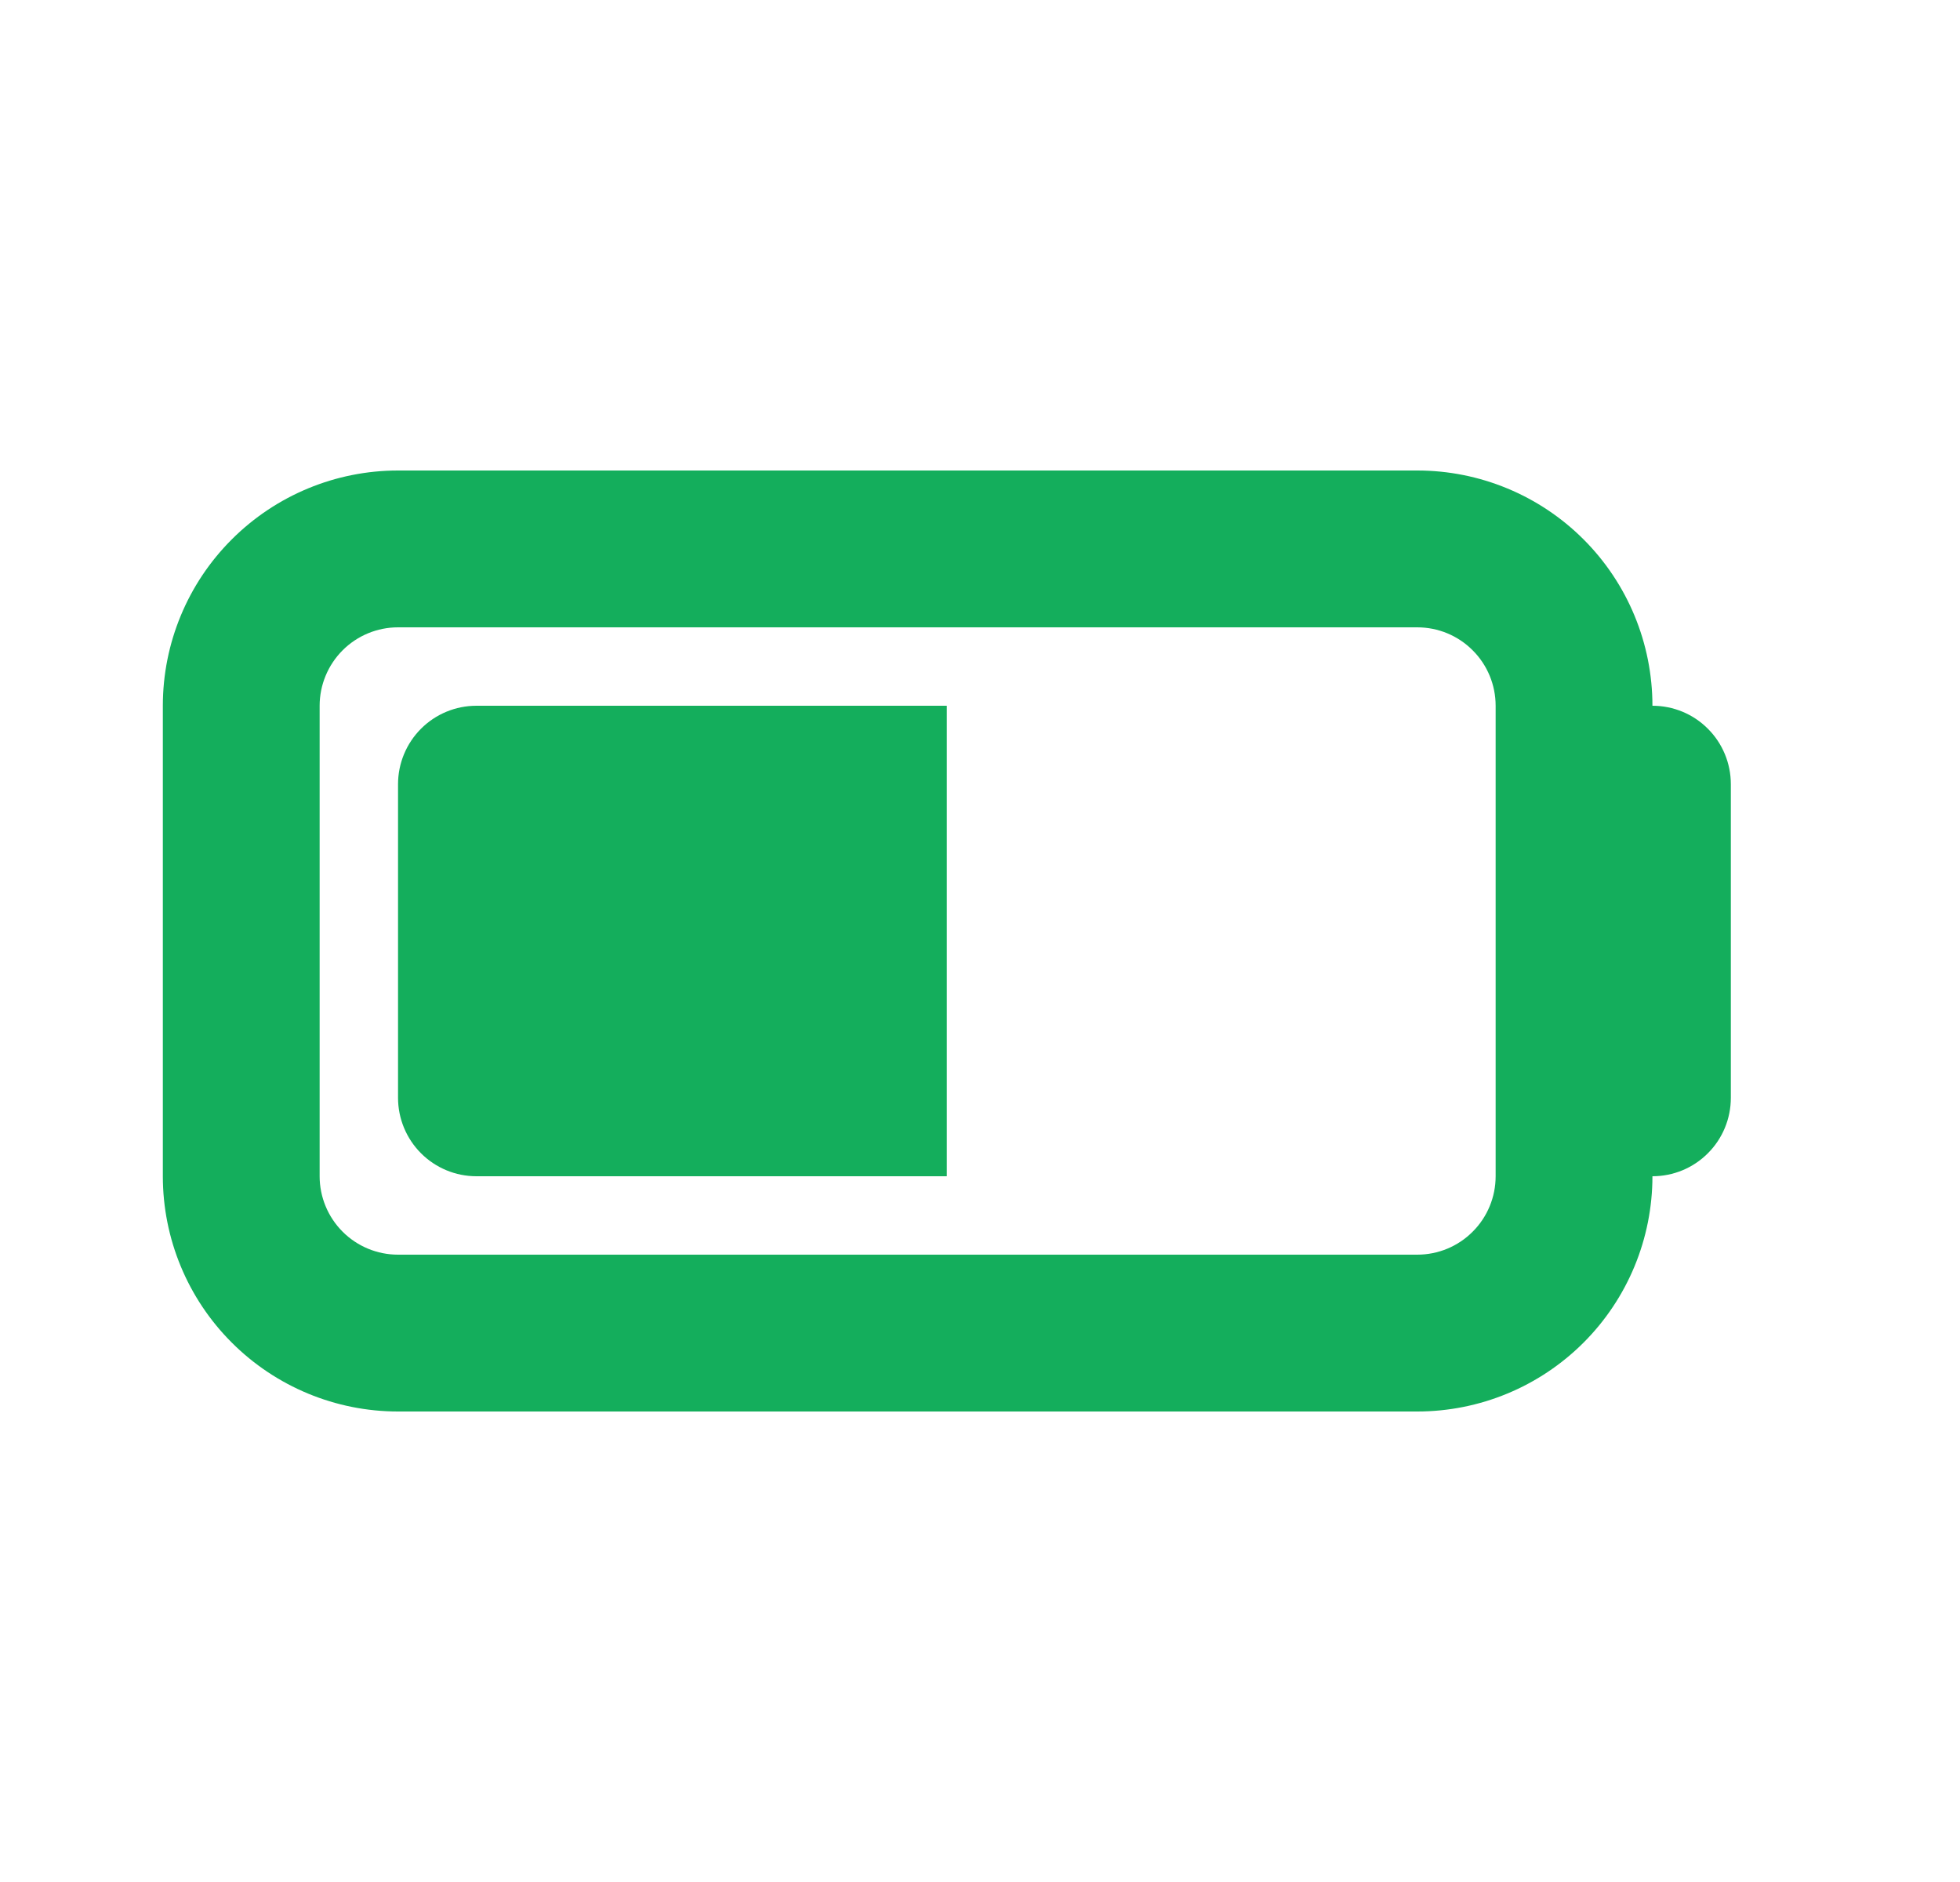
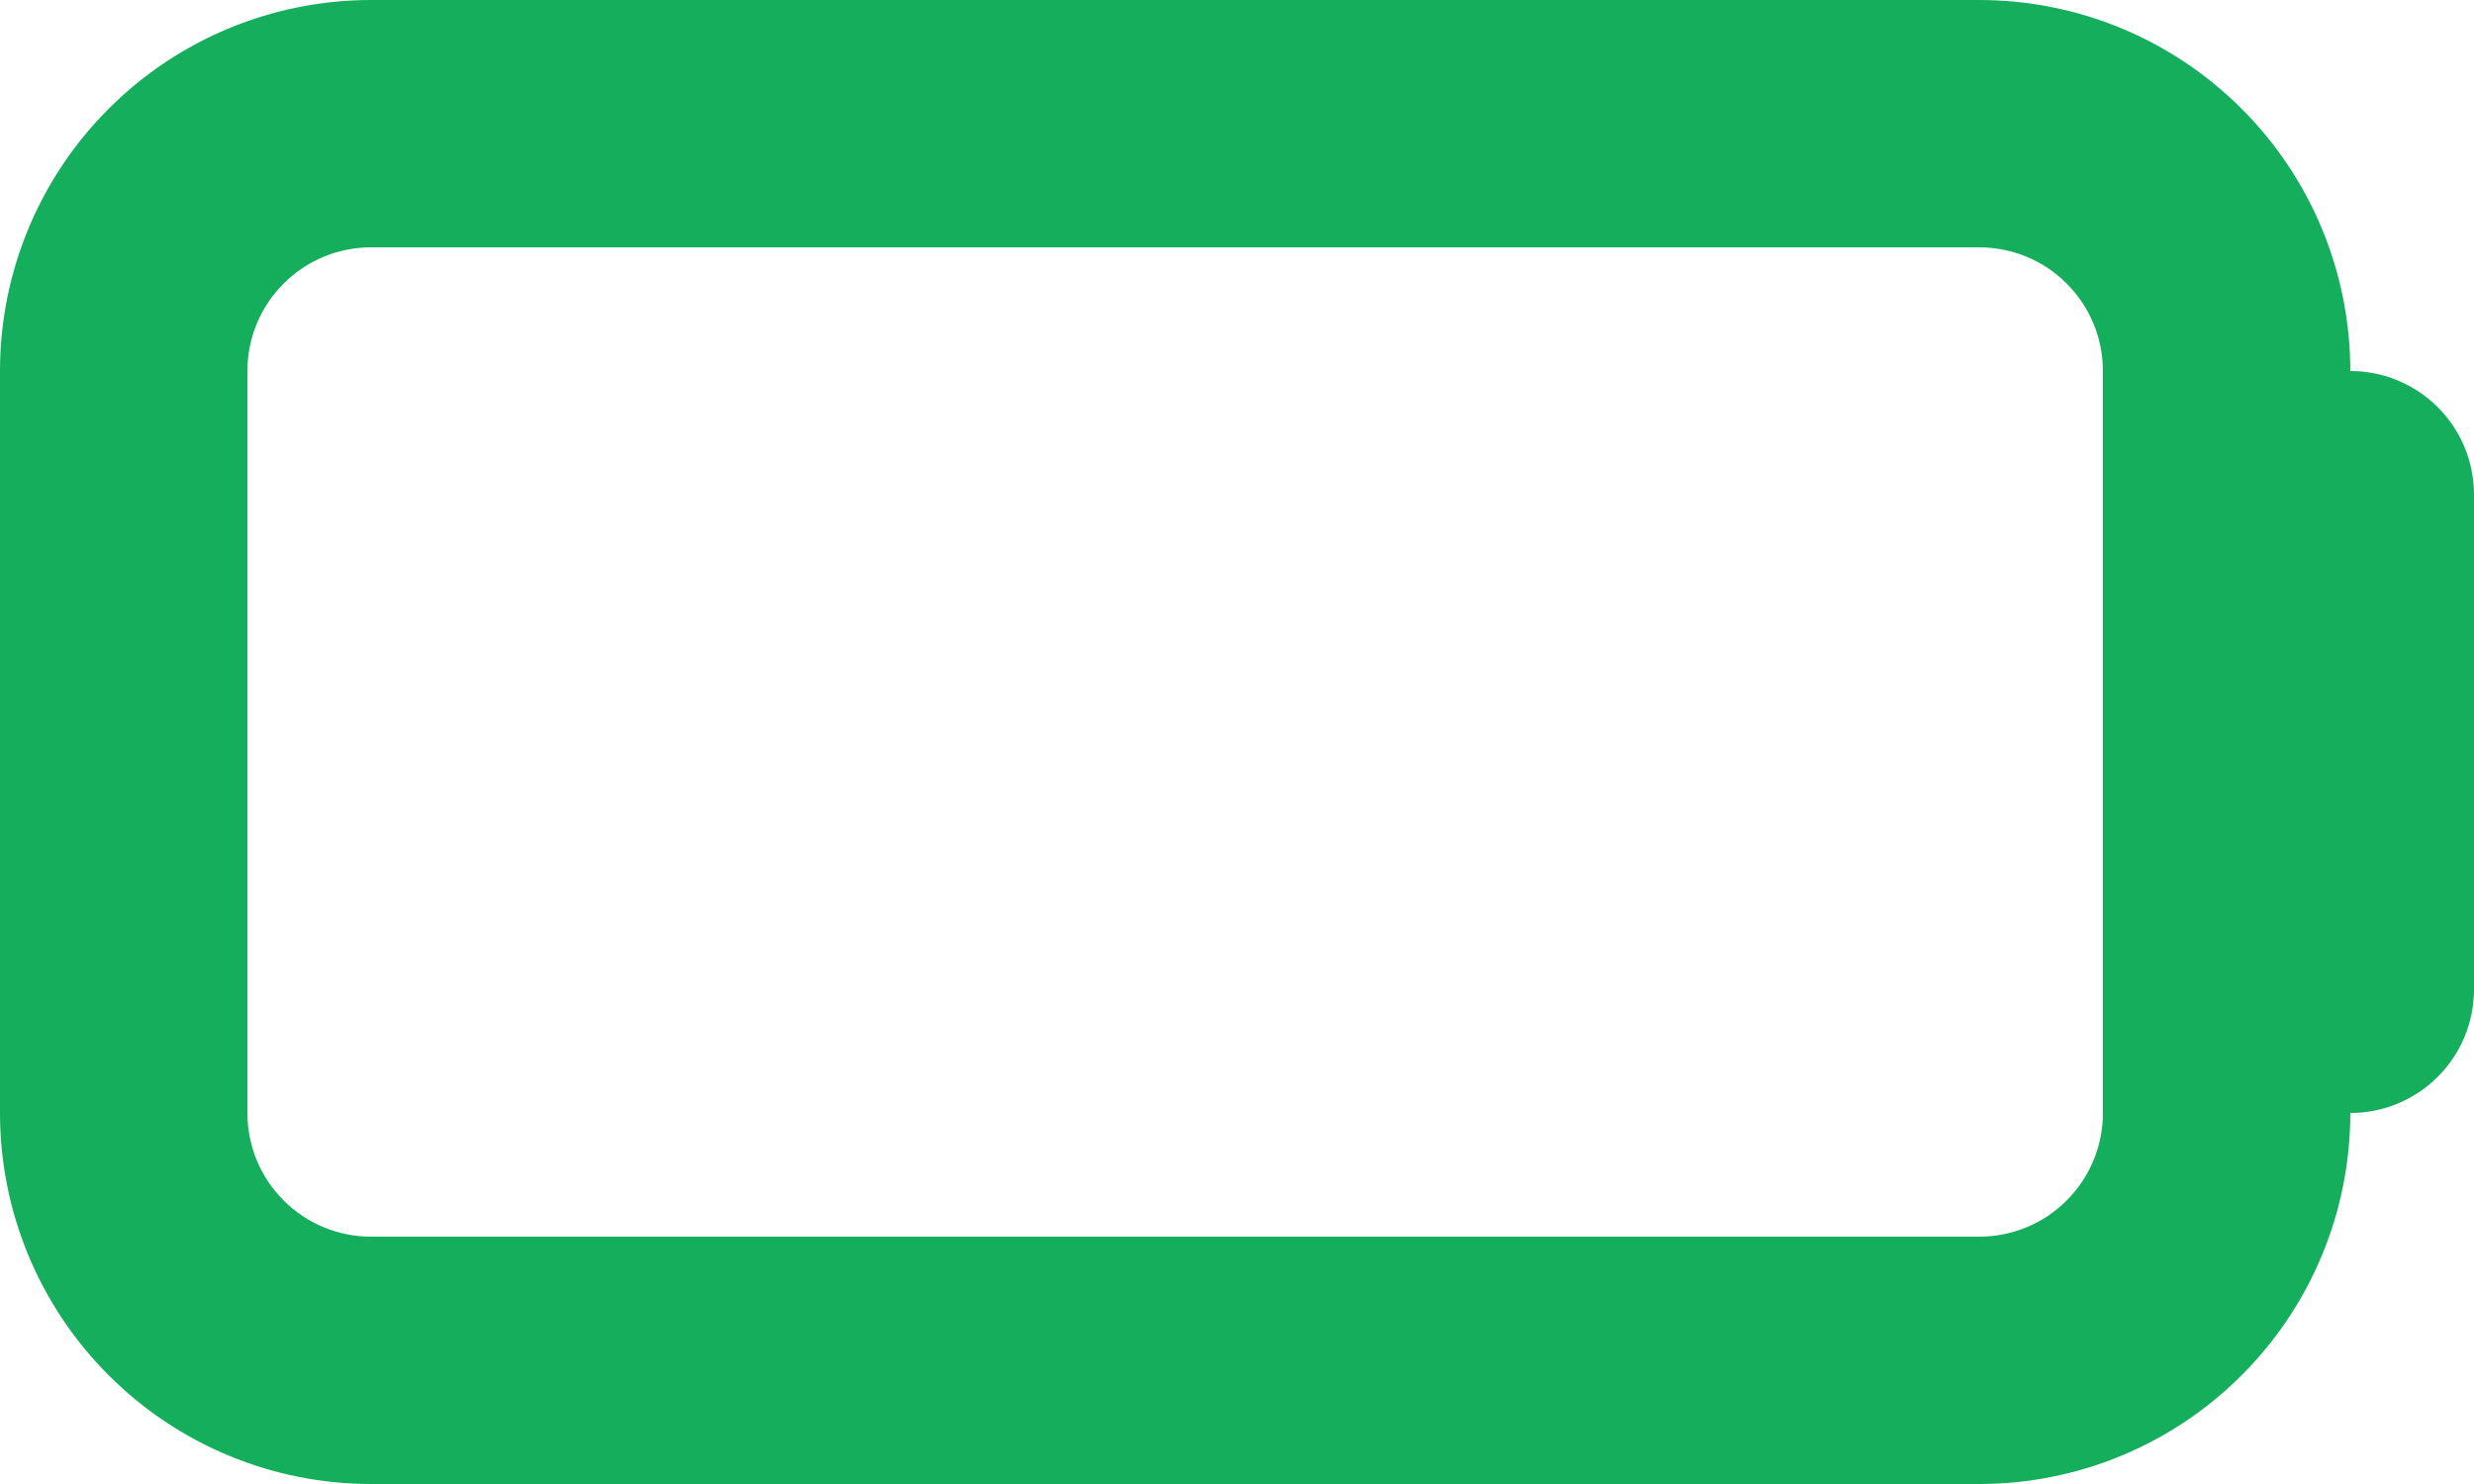
- <svg xmlns="http://www.w3.org/2000/svg" width="25" height="24" viewBox="0 0 25 24" fill="none">
-   <path d="M6.077 15C5.812 15 5.558 14.895 5.37 14.707C5.183 14.52 5.077 14.265 5.077 14V10C5.077 9.735 5.183 9.48 5.37 9.293C5.558 9.105 5.812 9 6.077 9H12.077V15H6.077Z" fill="#14AE5C" />
-   <path fill-rule="evenodd" clip-rule="evenodd" d="M18.077 6H5.077C4.282 6 3.519 6.316 2.956 6.879C2.393 7.441 2.077 8.204 2.077 9V15C2.077 15.796 2.393 16.559 2.956 17.121C3.519 17.684 4.282 18 5.077 18H18.077C18.873 18 19.636 17.684 20.199 17.121C20.761 16.559 21.077 15.796 21.077 15C21.343 15 21.597 14.895 21.784 14.707C21.972 14.52 22.077 14.265 22.077 14V10C22.077 9.735 21.972 9.48 21.784 9.293C21.597 9.105 21.343 9 21.077 9C21.077 8.204 20.761 7.441 20.199 6.879C19.636 6.316 18.873 6 18.077 6ZM18.077 8H5.077C4.812 8 4.558 8.105 4.37 8.293C4.183 8.48 4.077 8.735 4.077 9V15C4.077 15.265 4.183 15.52 4.37 15.707C4.558 15.895 4.812 16 5.077 16H18.077C18.343 16 18.597 15.895 18.784 15.707C18.972 15.52 19.077 15.265 19.077 15V9C19.077 8.735 18.972 8.48 18.784 8.293C18.597 8.105 18.343 8 18.077 8Z" fill="#14AE5C" />
+ <svg xmlns="http://www.w3.org/2000/svg" width="20" height="12" viewBox="0 0 20 12" fill="none">
+   <path fill-rule="evenodd" clip-rule="evenodd" d="M16 0H3C2.204 0 1.441 0.316 0.879 0.879C0.316 1.441 0 2.204 0 3V9C0 9.796 0.316 10.559 0.879 11.121C1.441 11.684 2.204 12 3 12H16C16.796 12 17.559 11.684 18.121 11.121C18.684 10.559 19 9.796 19 9C19.265 9 19.52 8.895 19.707 8.707C19.895 8.52 20 8.265 20 8V4C20 3.735 19.895 3.48 19.707 3.293C19.52 3.105 19.265 3 19 3C19 2.204 18.684 1.441 18.121 0.879C17.559 0.316 16.796 0 16 0ZM16 2H3C2.735 2 2.48 2.105 2.293 2.293C2.105 2.48 2 2.735 2 3V9C2 9.265 2.105 9.52 2.293 9.707C2.48 9.895 2.735 10 3 10H16C16.265 10 16.52 9.895 16.707 9.707C16.895 9.52 17 9.265 17 9V3C17 2.735 16.895 2.48 16.707 2.293C16.52 2.105 16.265 2 16 2Z" fill="#14AE5C" />
</svg>
